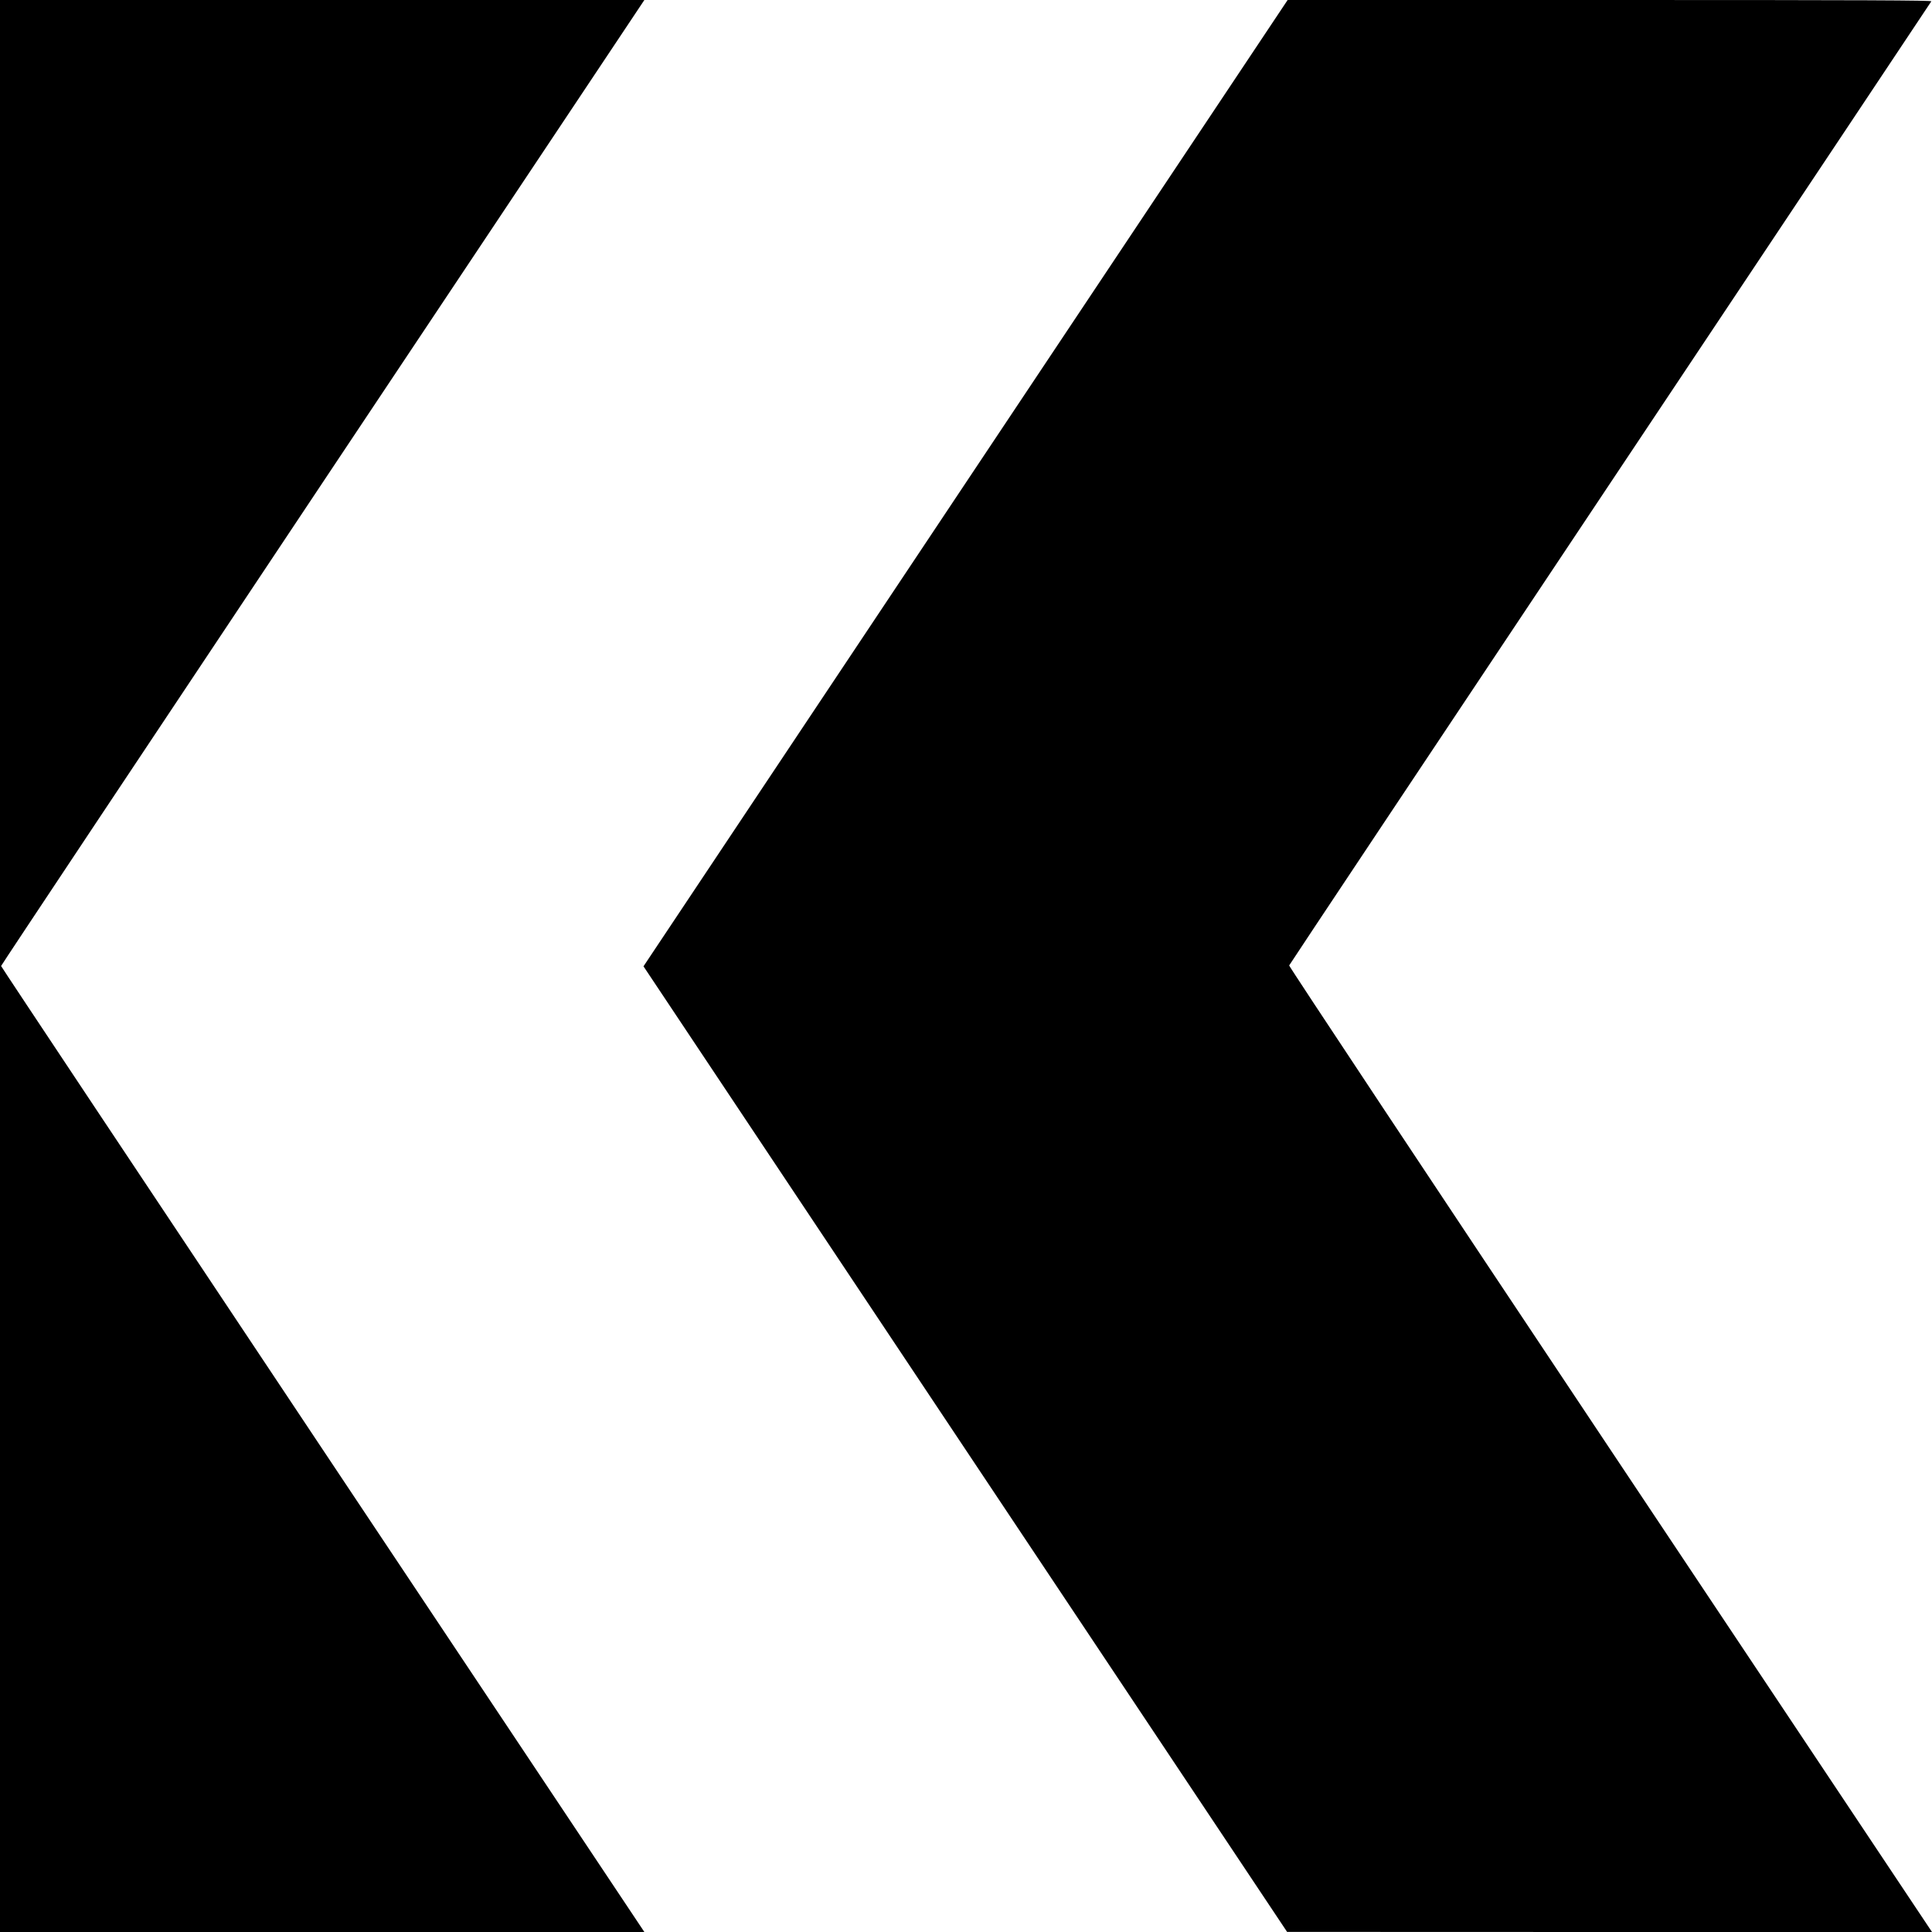
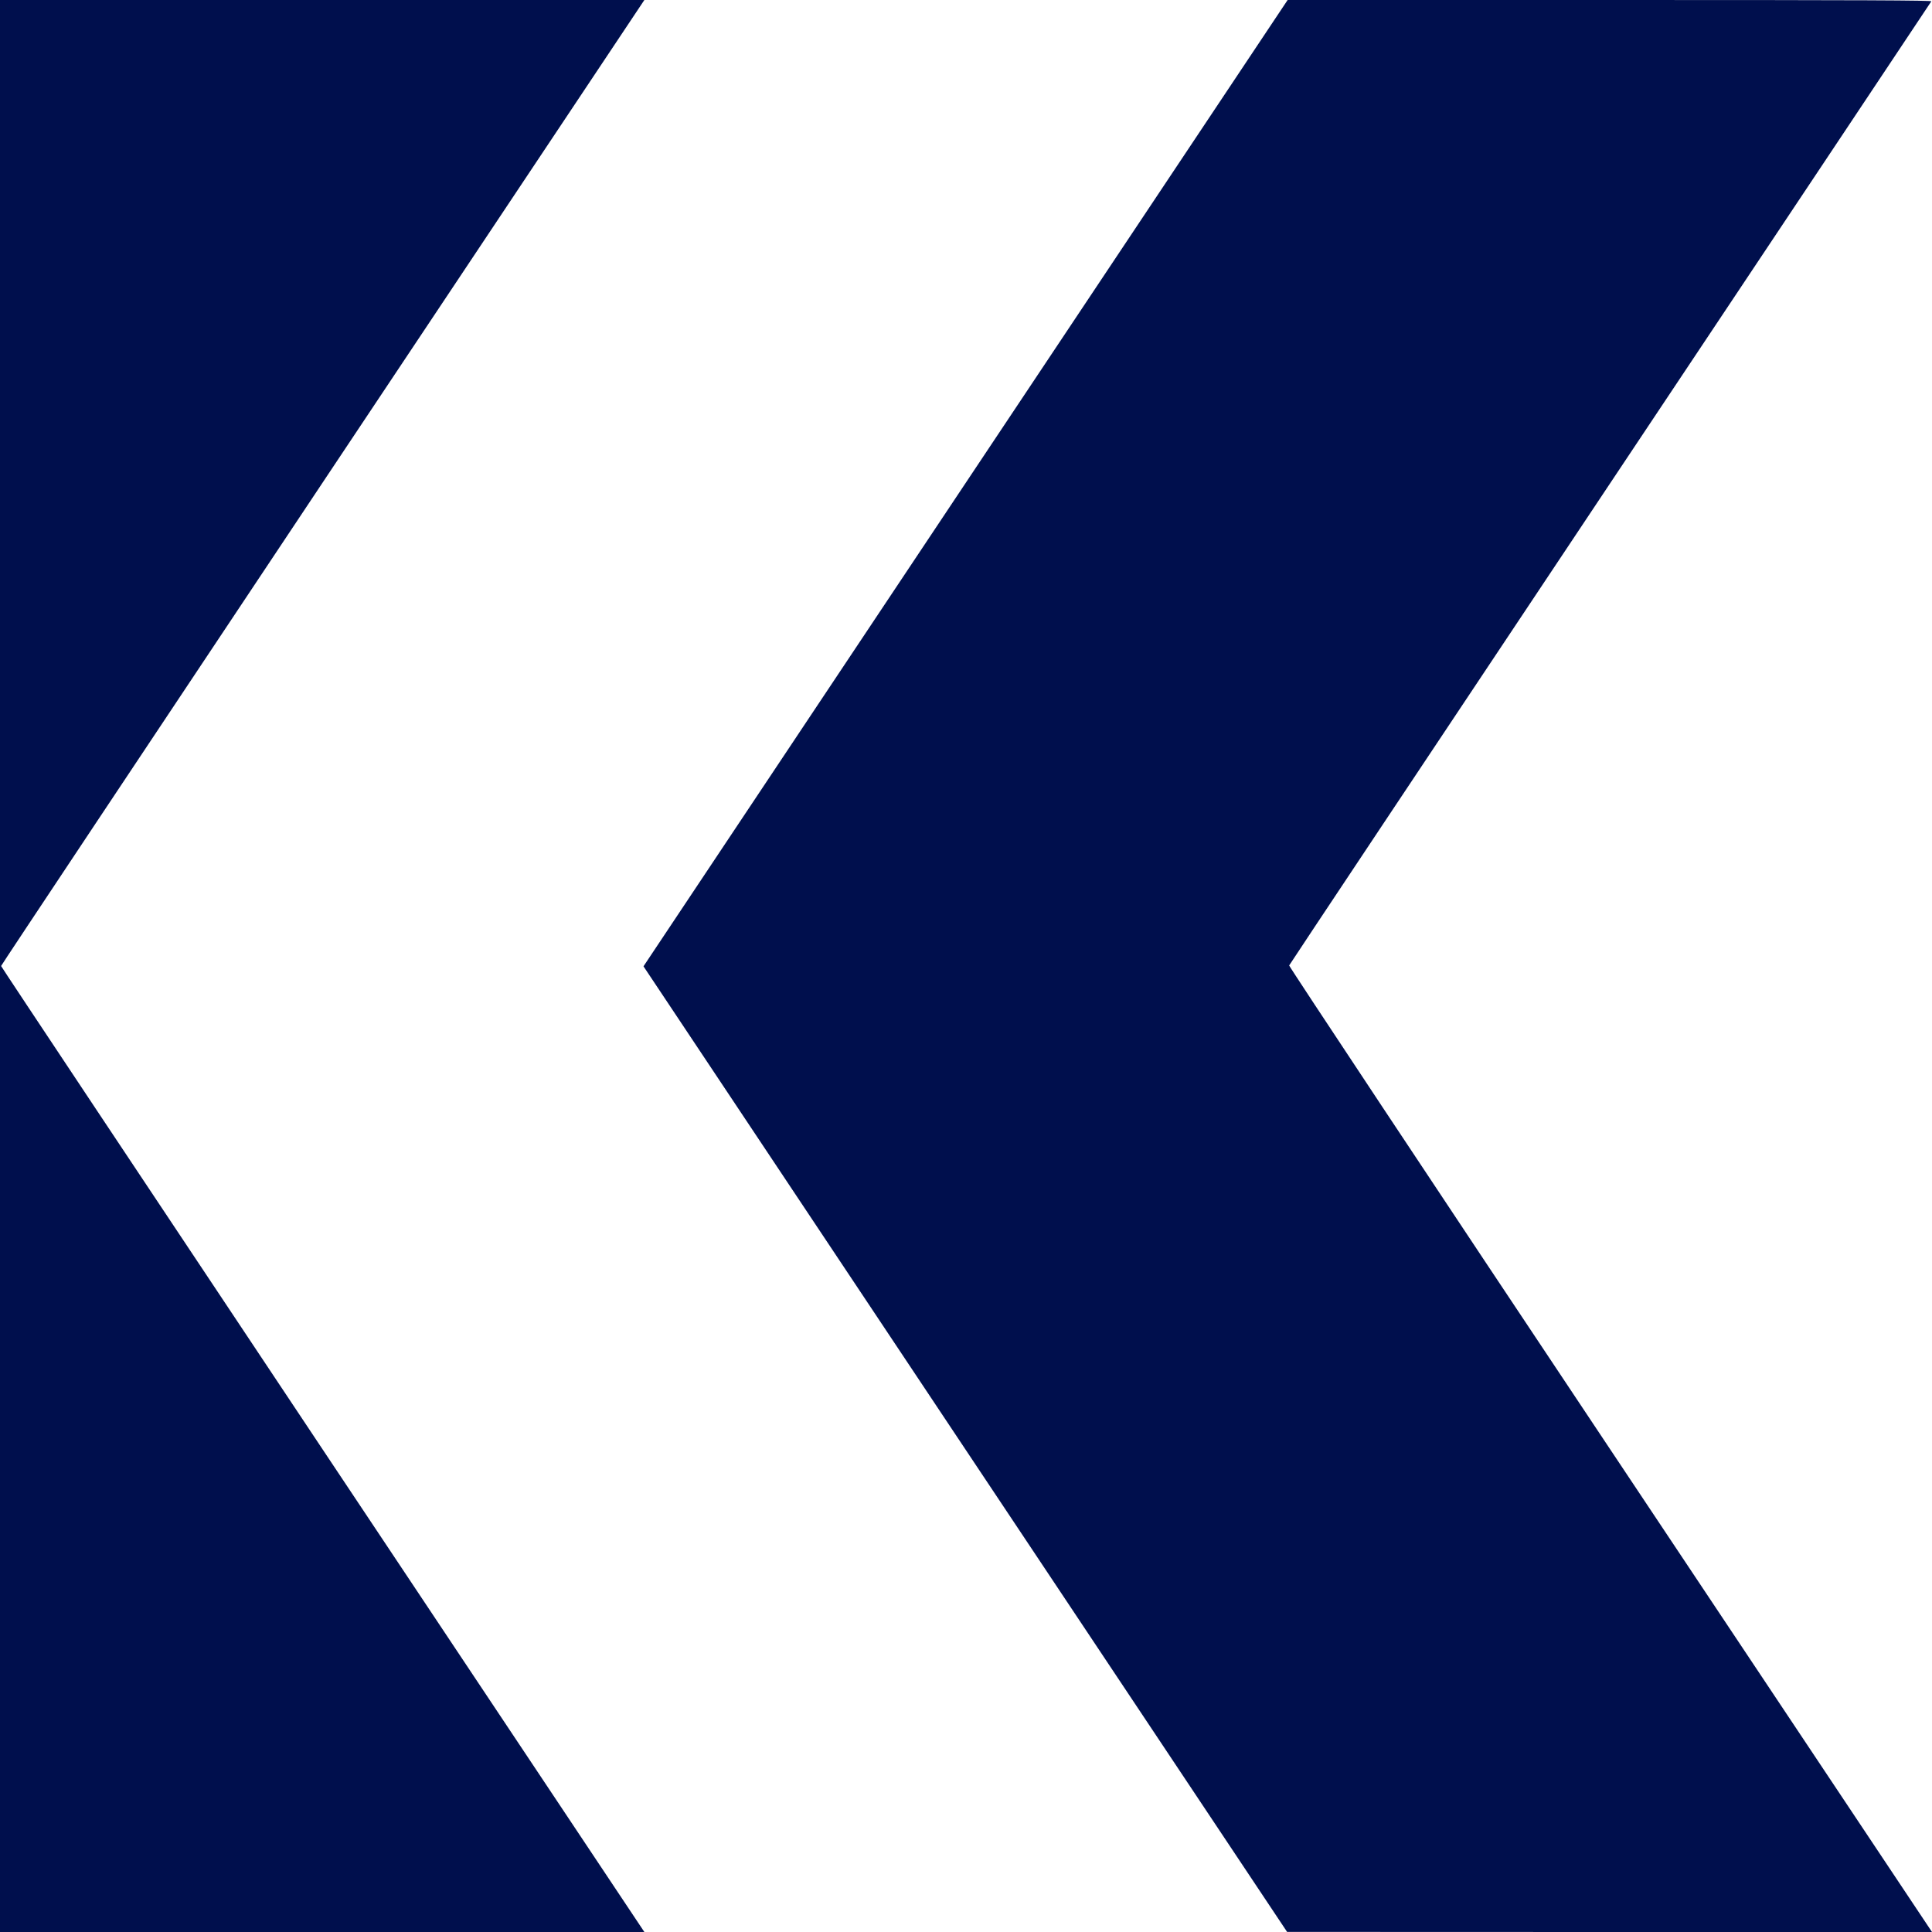
<svg xmlns="http://www.w3.org/2000/svg" version="1.0" width="1772pt" height="1772pt" viewBox="0 0 1772 1772" preserveAspectRatio="xMidYMid meet">
-   <g transform="translate(0,1772) scale(0.1,-0.1)" fill="#000000" stroke="none">
+   <g transform="translate(0,1772) scale(0.1,-0.1)" fill="#000F4D" stroke="none">
    <path d="M0 8860 l0 -8860 2955 0 2955 0 -2950 4425 c-1622 2434 -2950 4429 -2950 4435 0 6 1328 2001 2950 4435 l2950 4425 -2955 0 -2955 0 0 -8860z" />
    <path d="M8856 13289 l-2954 -4432 2951 -4428 2952 -4428 2958 -1 2957 0 -2951 4426 c-1623 2434 -2948 4432 -2945 4439 2 7 1327 1997 2943 4421 1617 2425 2943 4415 2947 4422 6 9 -587 12 -2948 12 l-2956 0 -2954 -4431z" />
  </g>
</svg>
